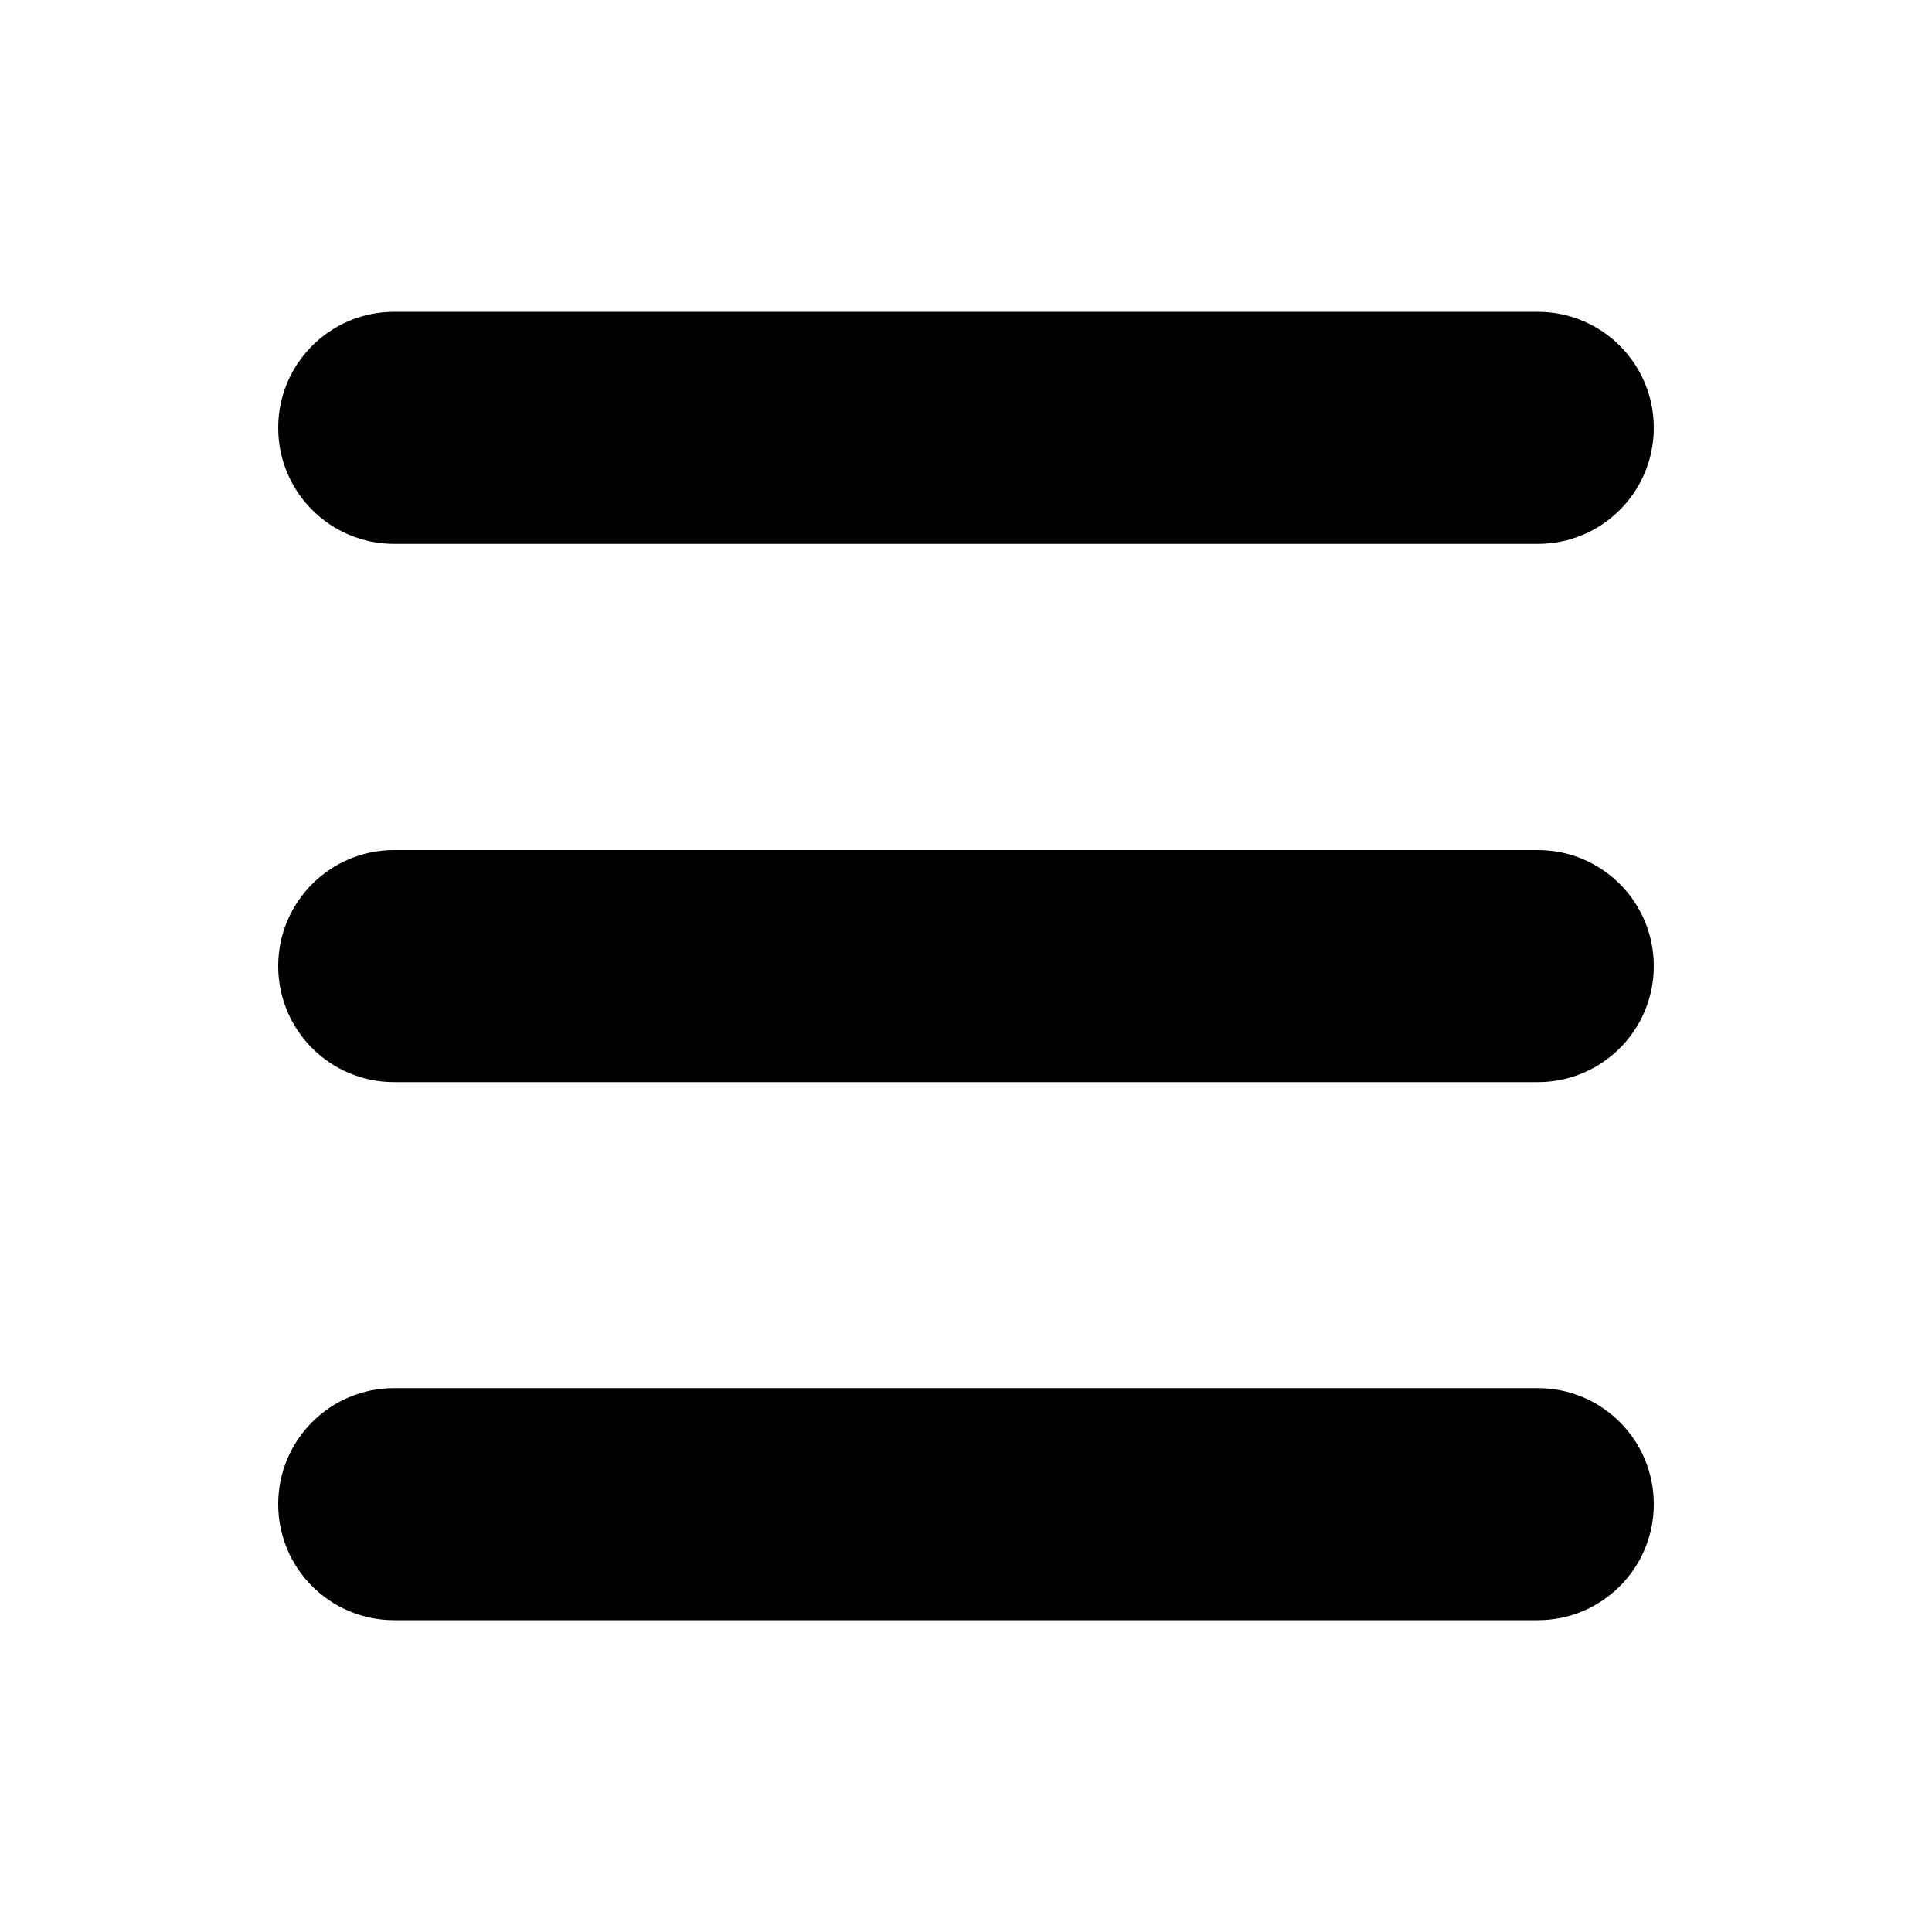
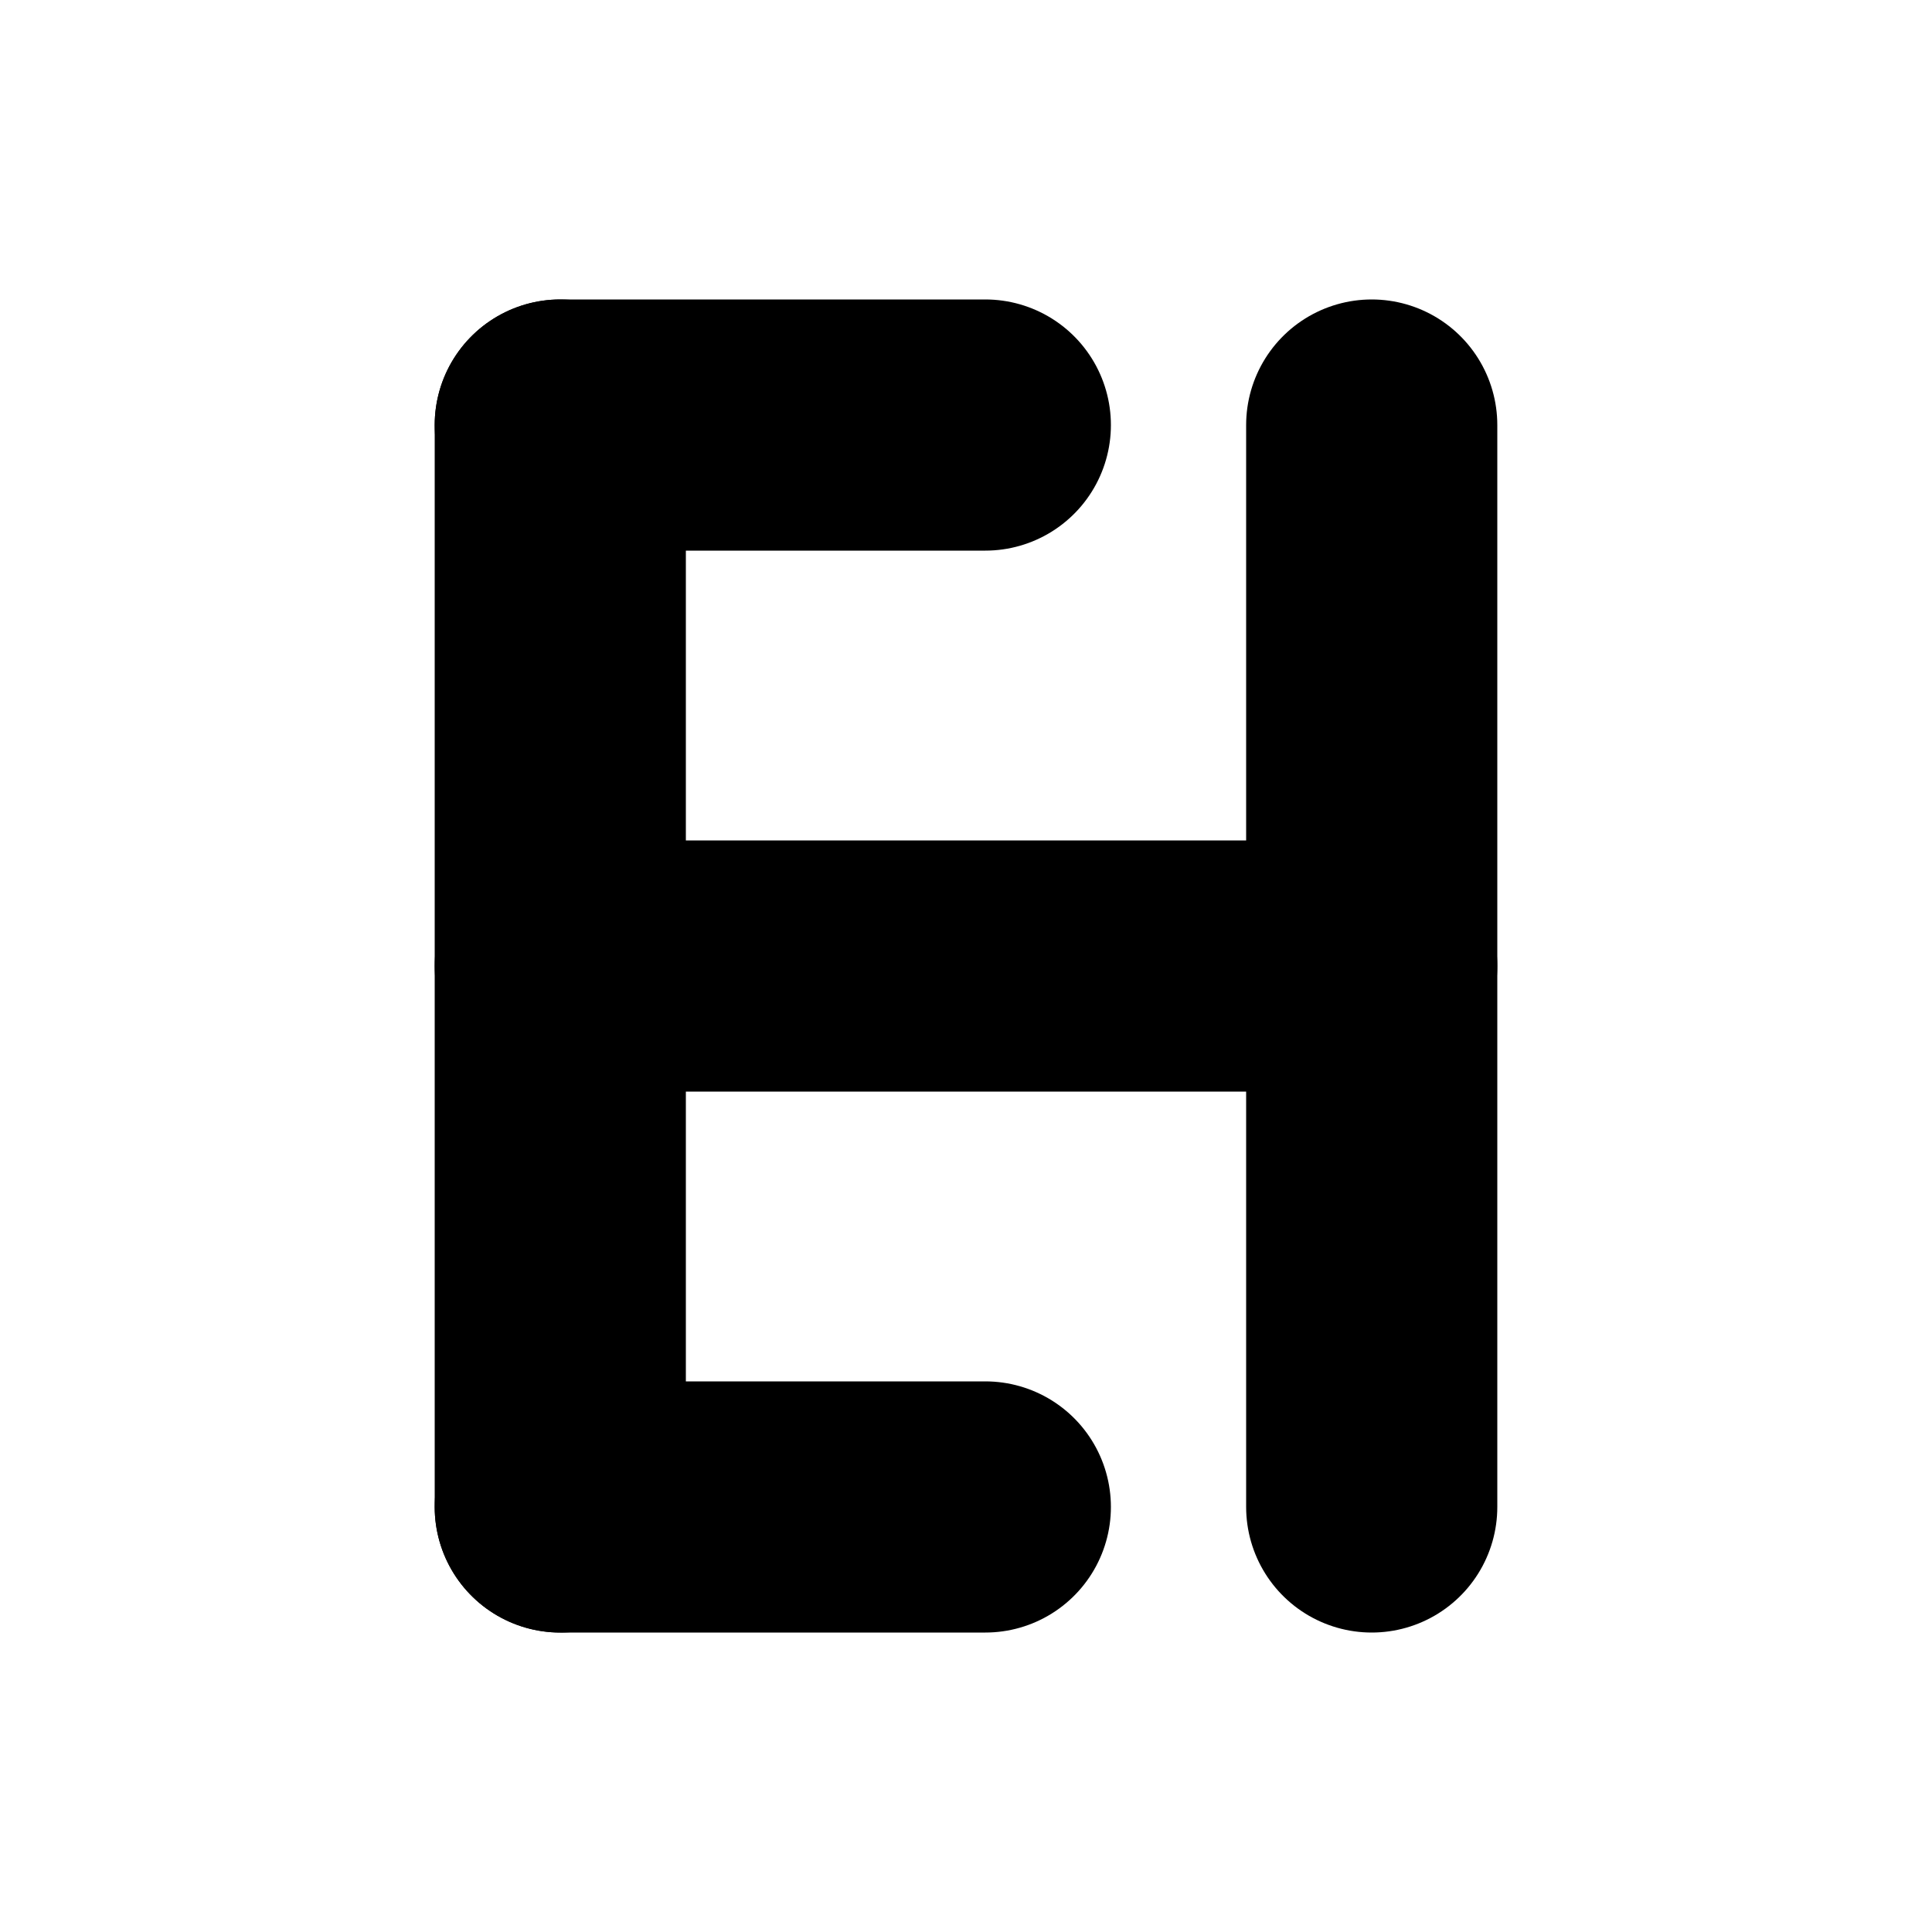
<svg xmlns="http://www.w3.org/2000/svg" viewBox="0 0 100 100">
-   <rect x="14.40" y="16.14" width="71.20" height="12.01" rx="6.00" fill="#000000" />
-   <rect x="14.40" y="44.00" width="71.20" height="12.01" rx="6.00" fill="#000000" />
-   <rect x="14.40" y="71.85" width="71.20" height="12.01" rx="6.00" fill="#000000" />
+   <g fill="none" stroke="#000000" stroke-width="13" stroke-linecap="round" stroke-linejoin="round">
+     <path d="M29 22 V78" />
+     <path d="M71 22 V78" />
+     <path d="M29 50 H71" />
+     <path d="M29 22 H51" />
+     <path d="M29 78 H51" />
+   </g>
</svg>
